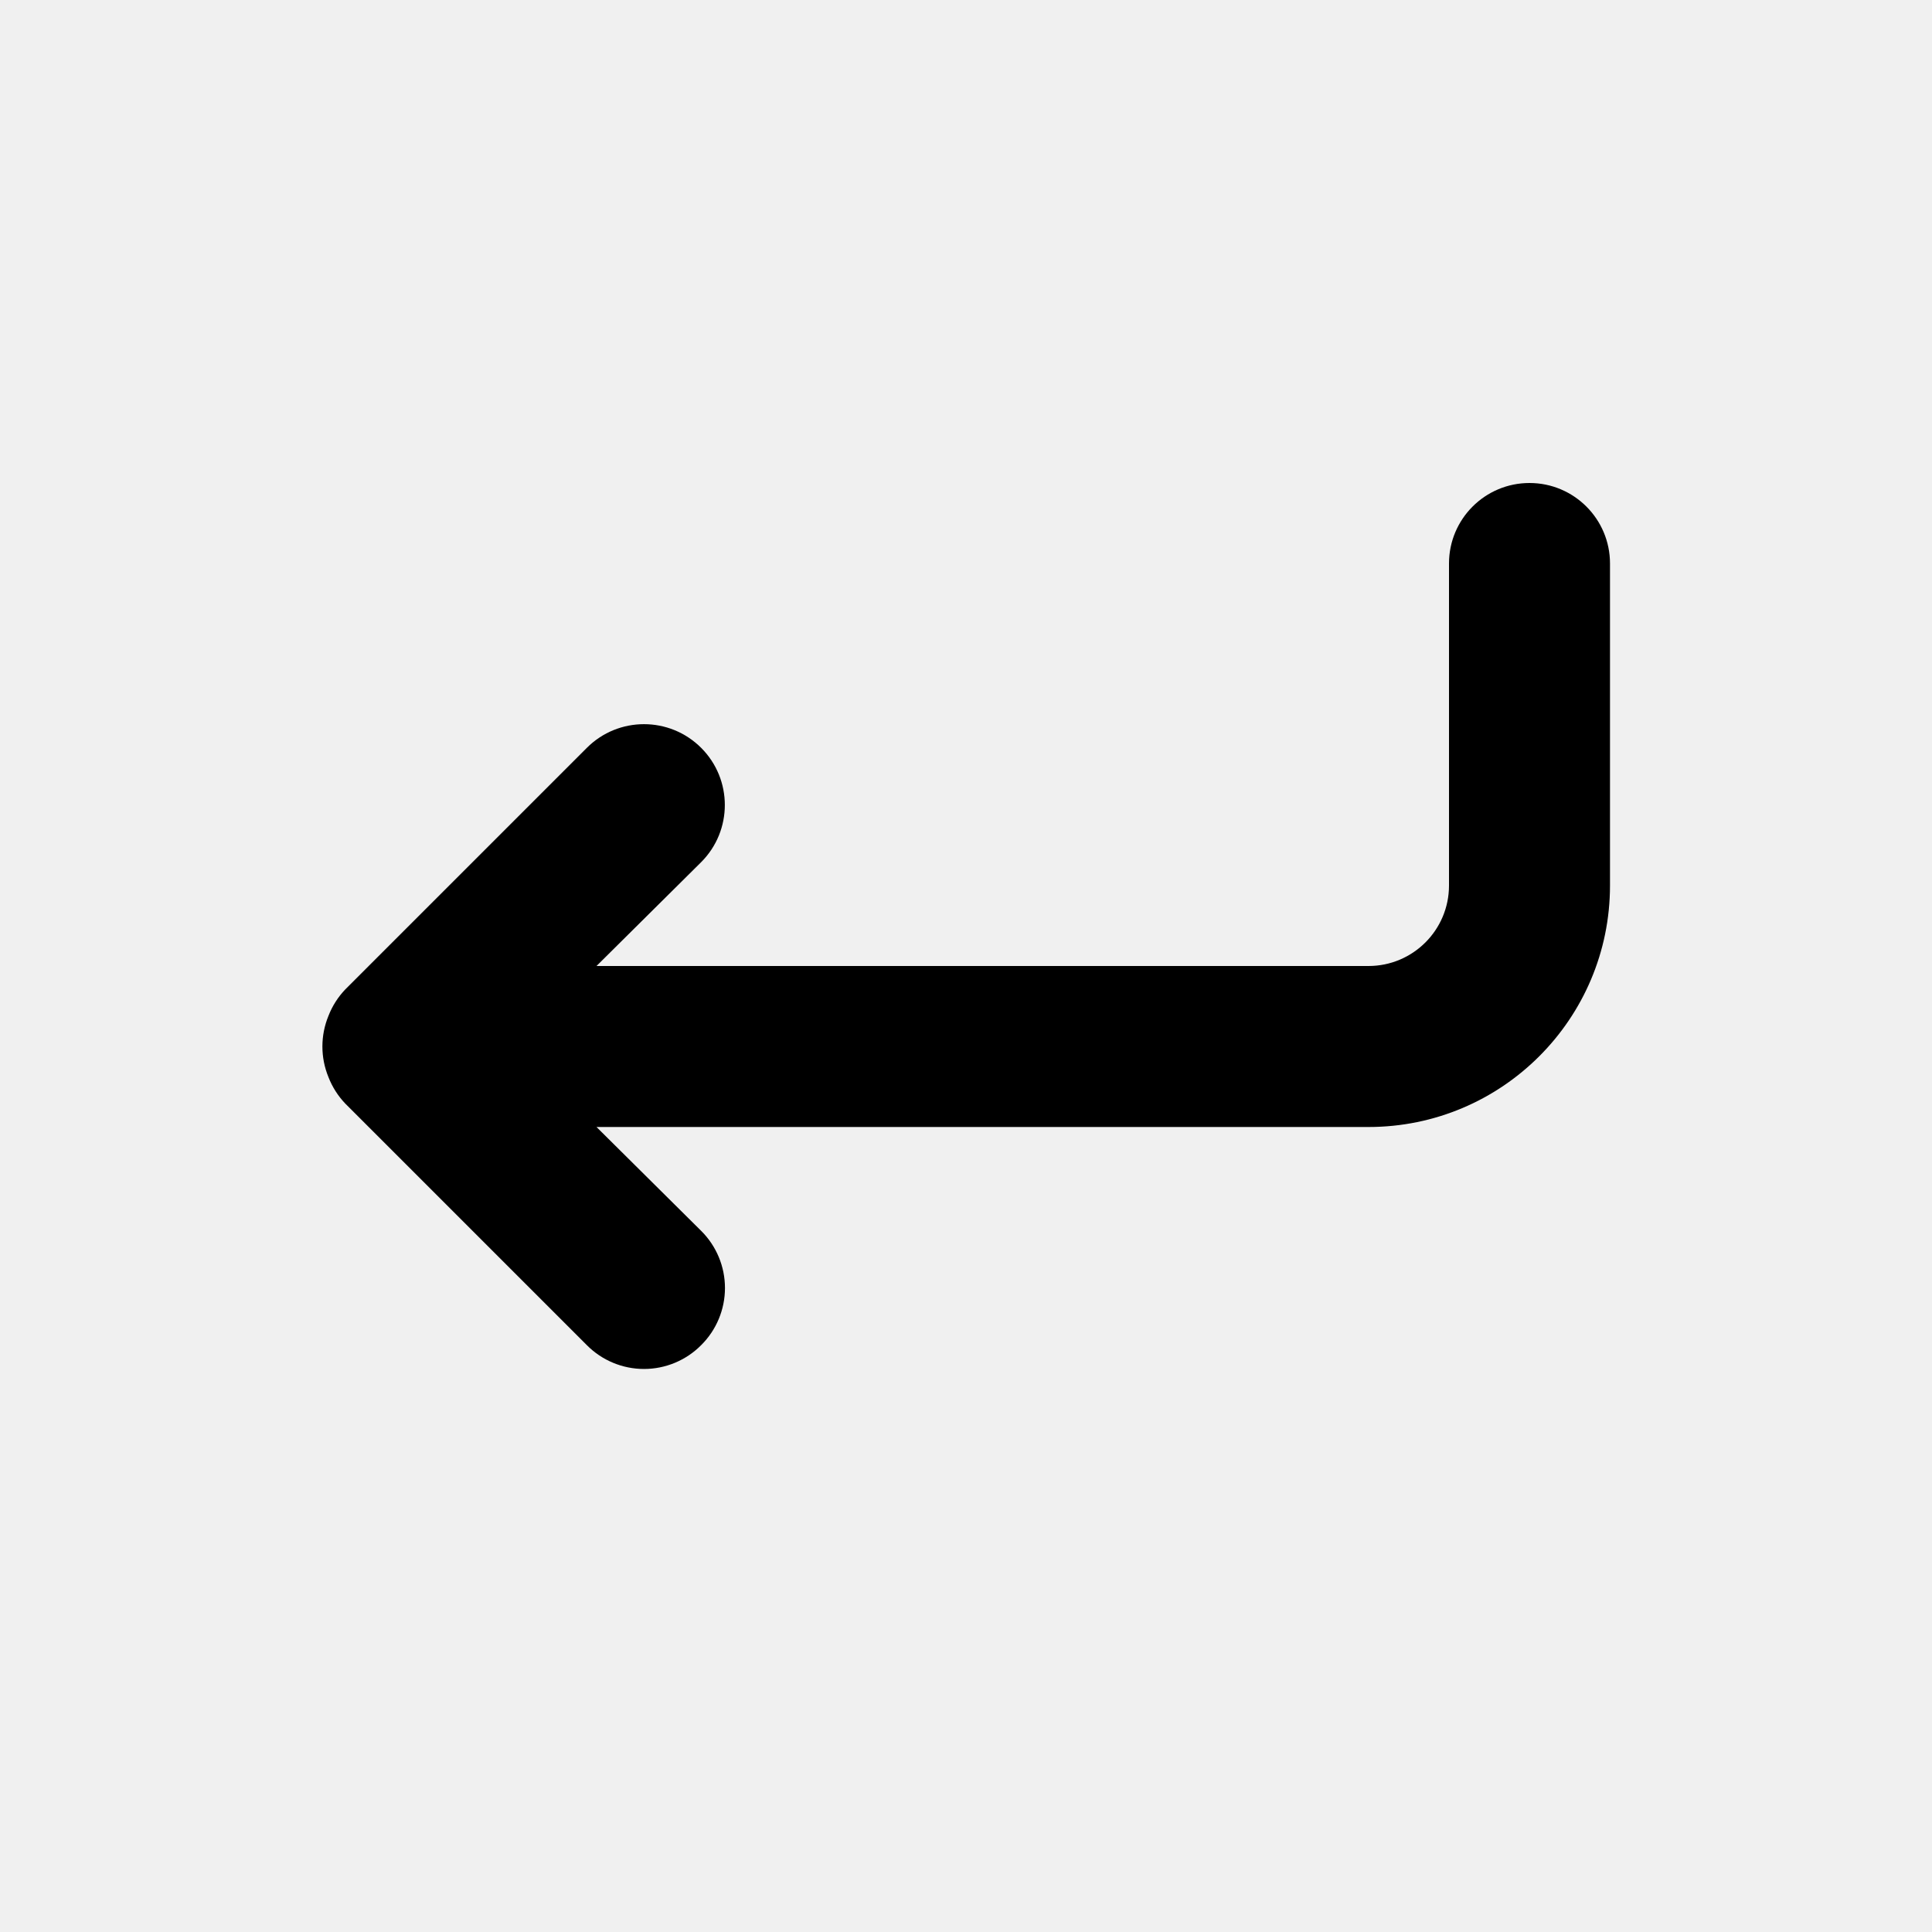
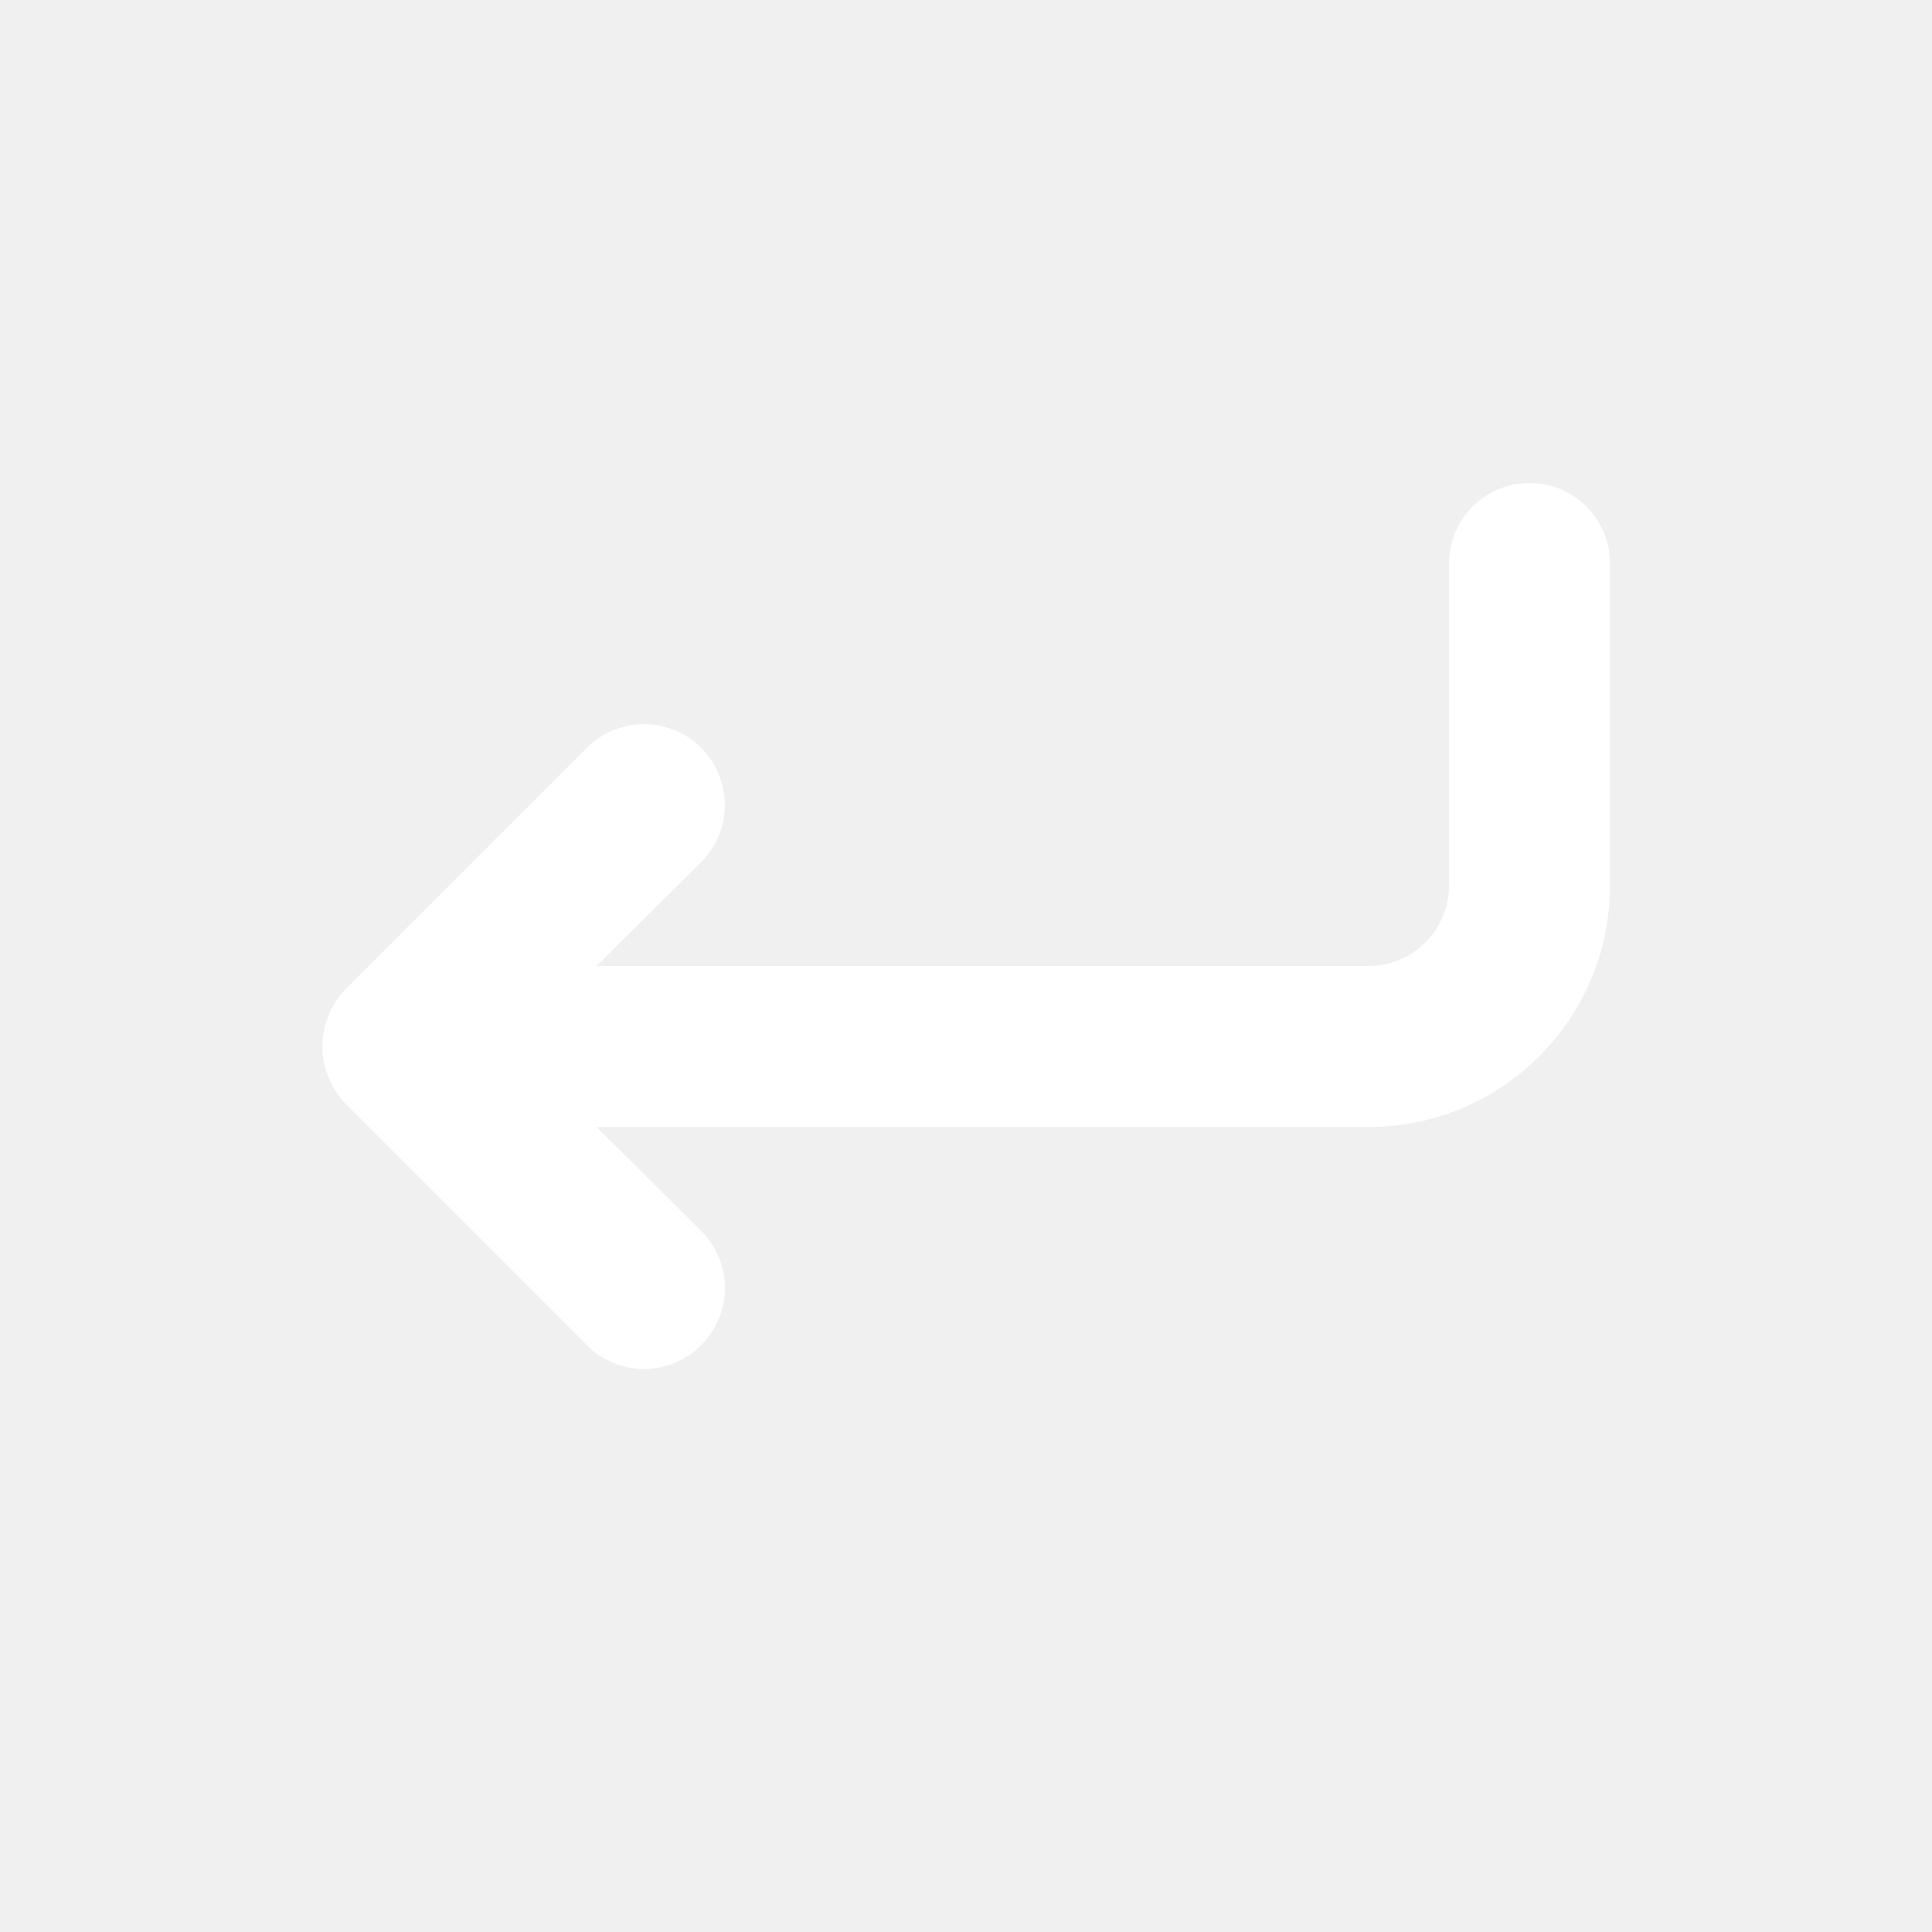
- <svg xmlns="http://www.w3.org/2000/svg" fill="currentColor" width="40px" height="40px" viewBox="0 0 24 24">
+ <svg xmlns="http://www.w3.org/2000/svg" fill="#ffffff" width="40px" height="40px" viewBox="0 0 24 24">
  <path d="M19,6a1,1,0,0,0-1,1v4a1,1,0,0,1-1,1H7.41l1.3-1.29A1,1,0,0,0,7.29,9.29l-3,3a1,1,0,0,0-.21.33,1,1,0,0,0,0,.76,1,1,0,0,0,.21.33l3,3a1,1,0,0,0,1.42,0,1,1,0,0,0,0-1.42L7.41,14H17a3,3,0,0,0,3-3V7A1,1,0,0,0,19,6Z" />
</svg>
